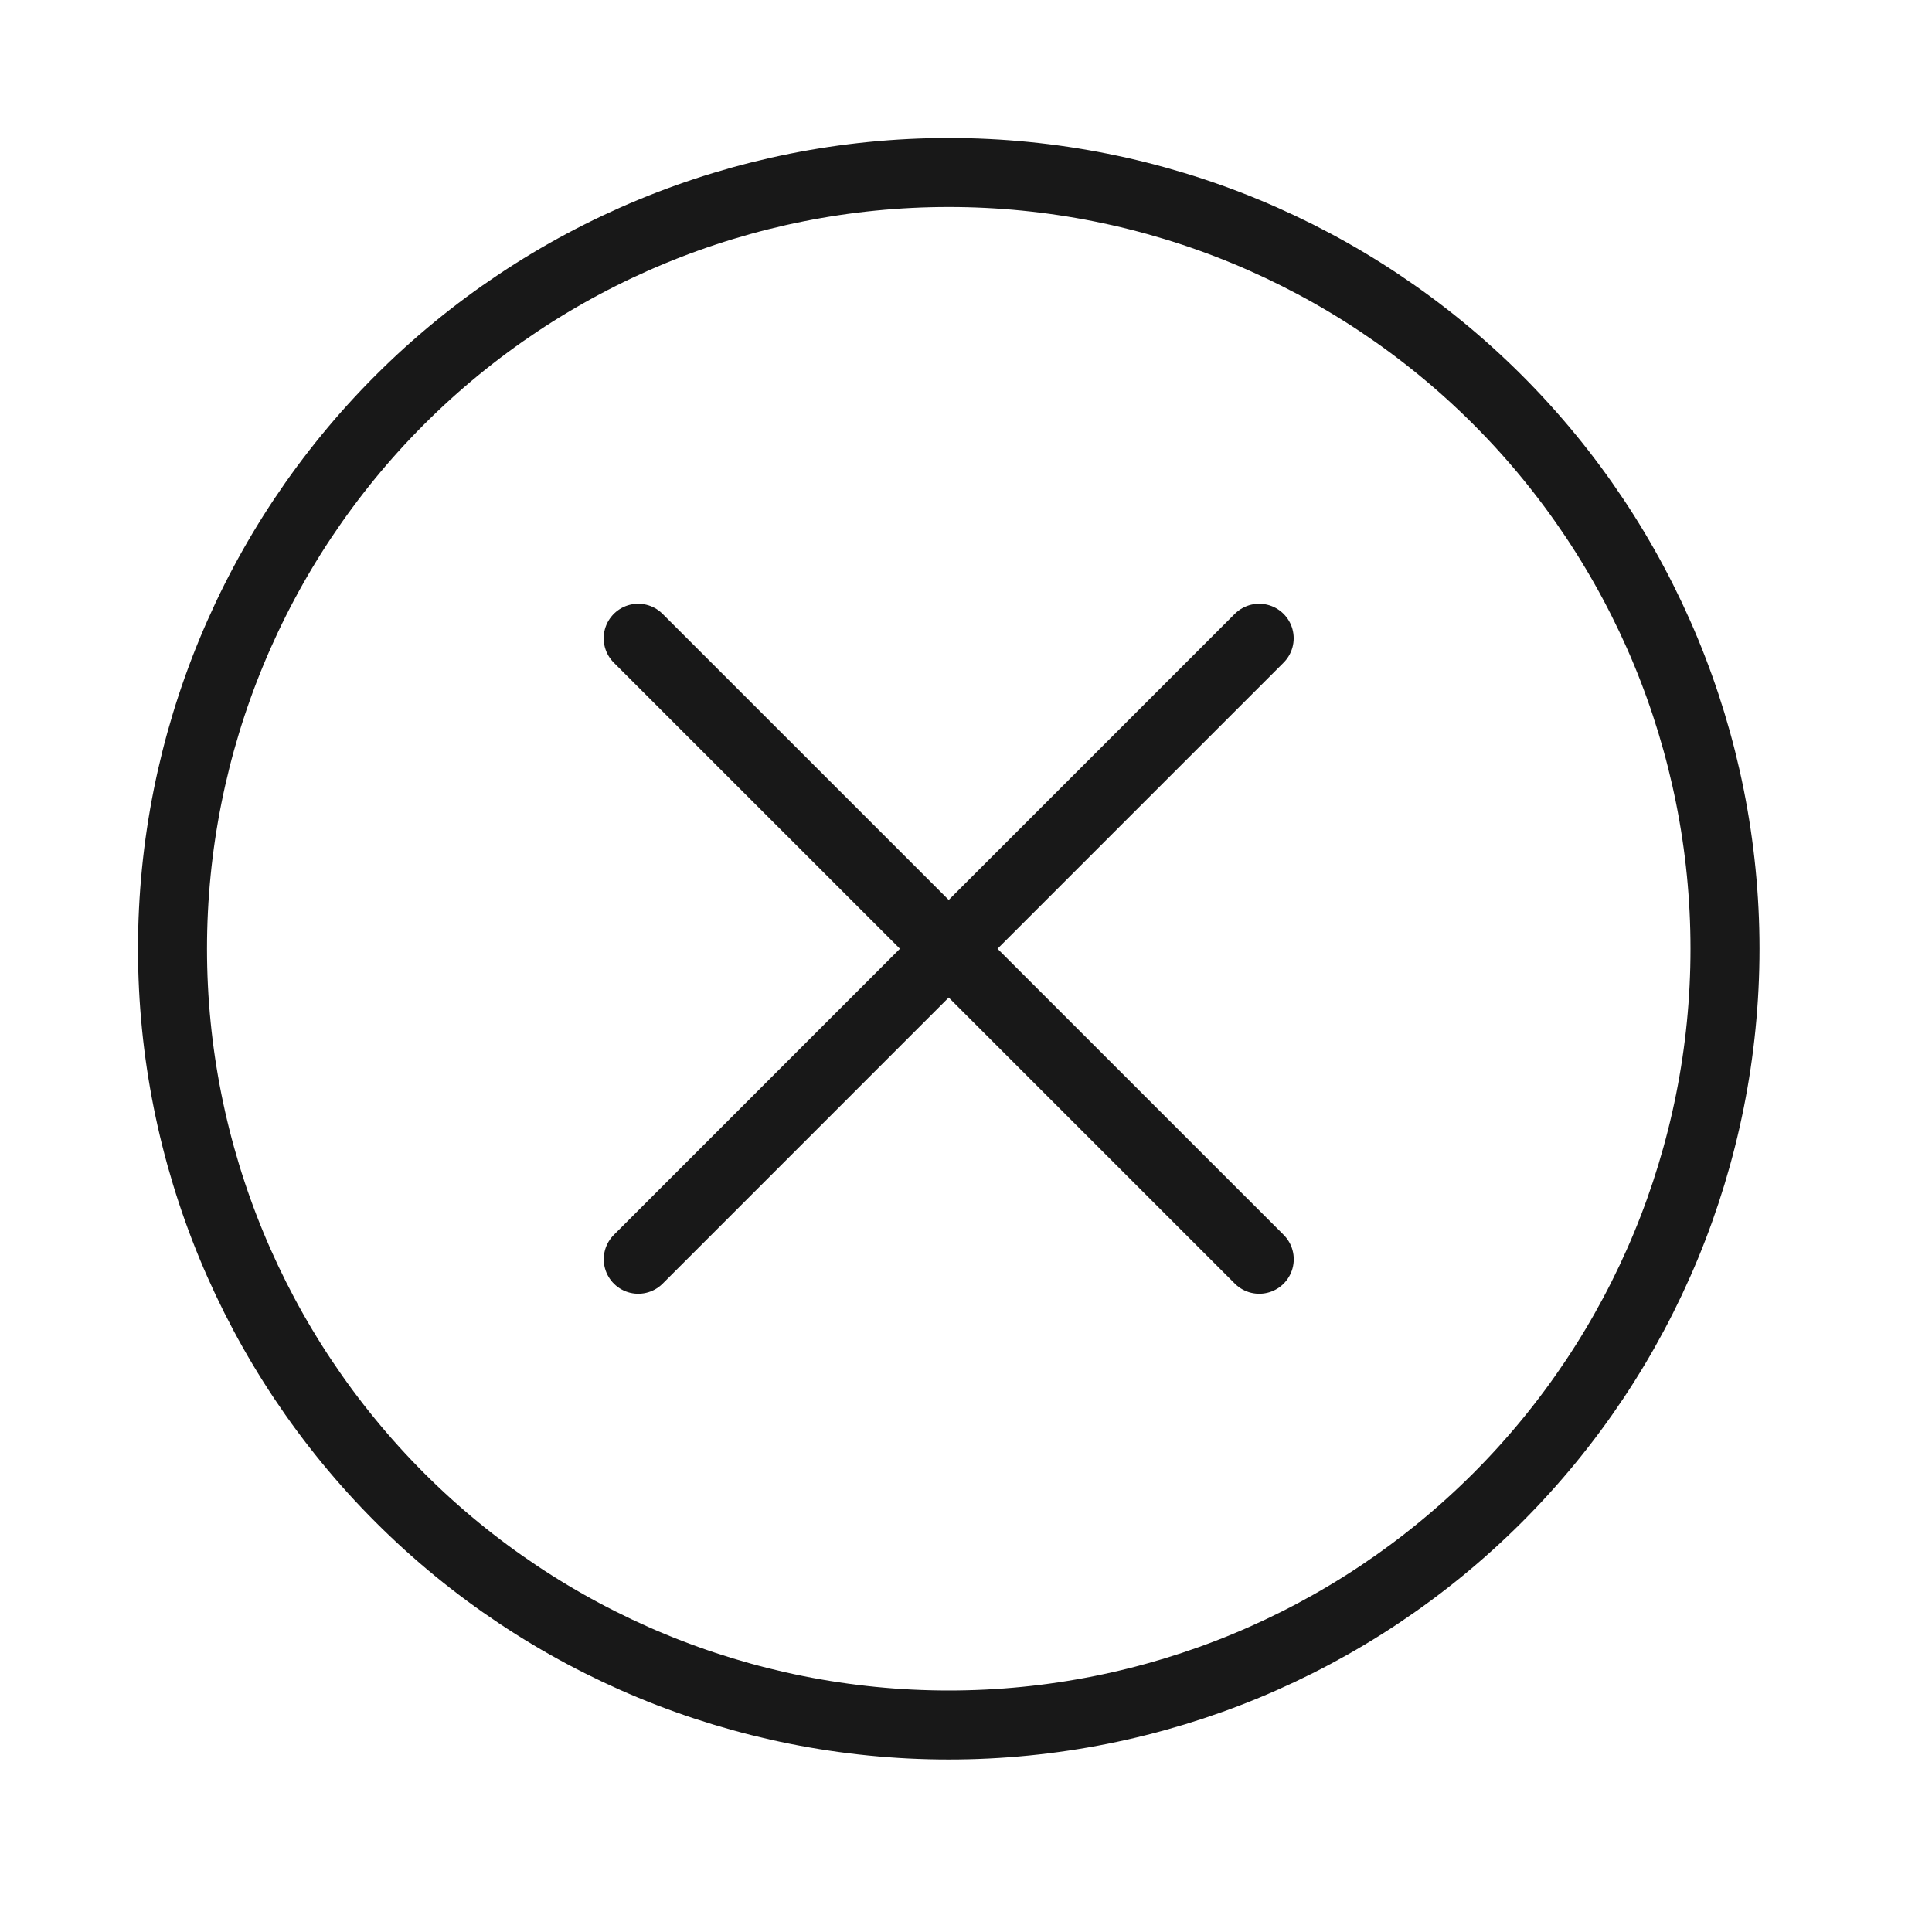
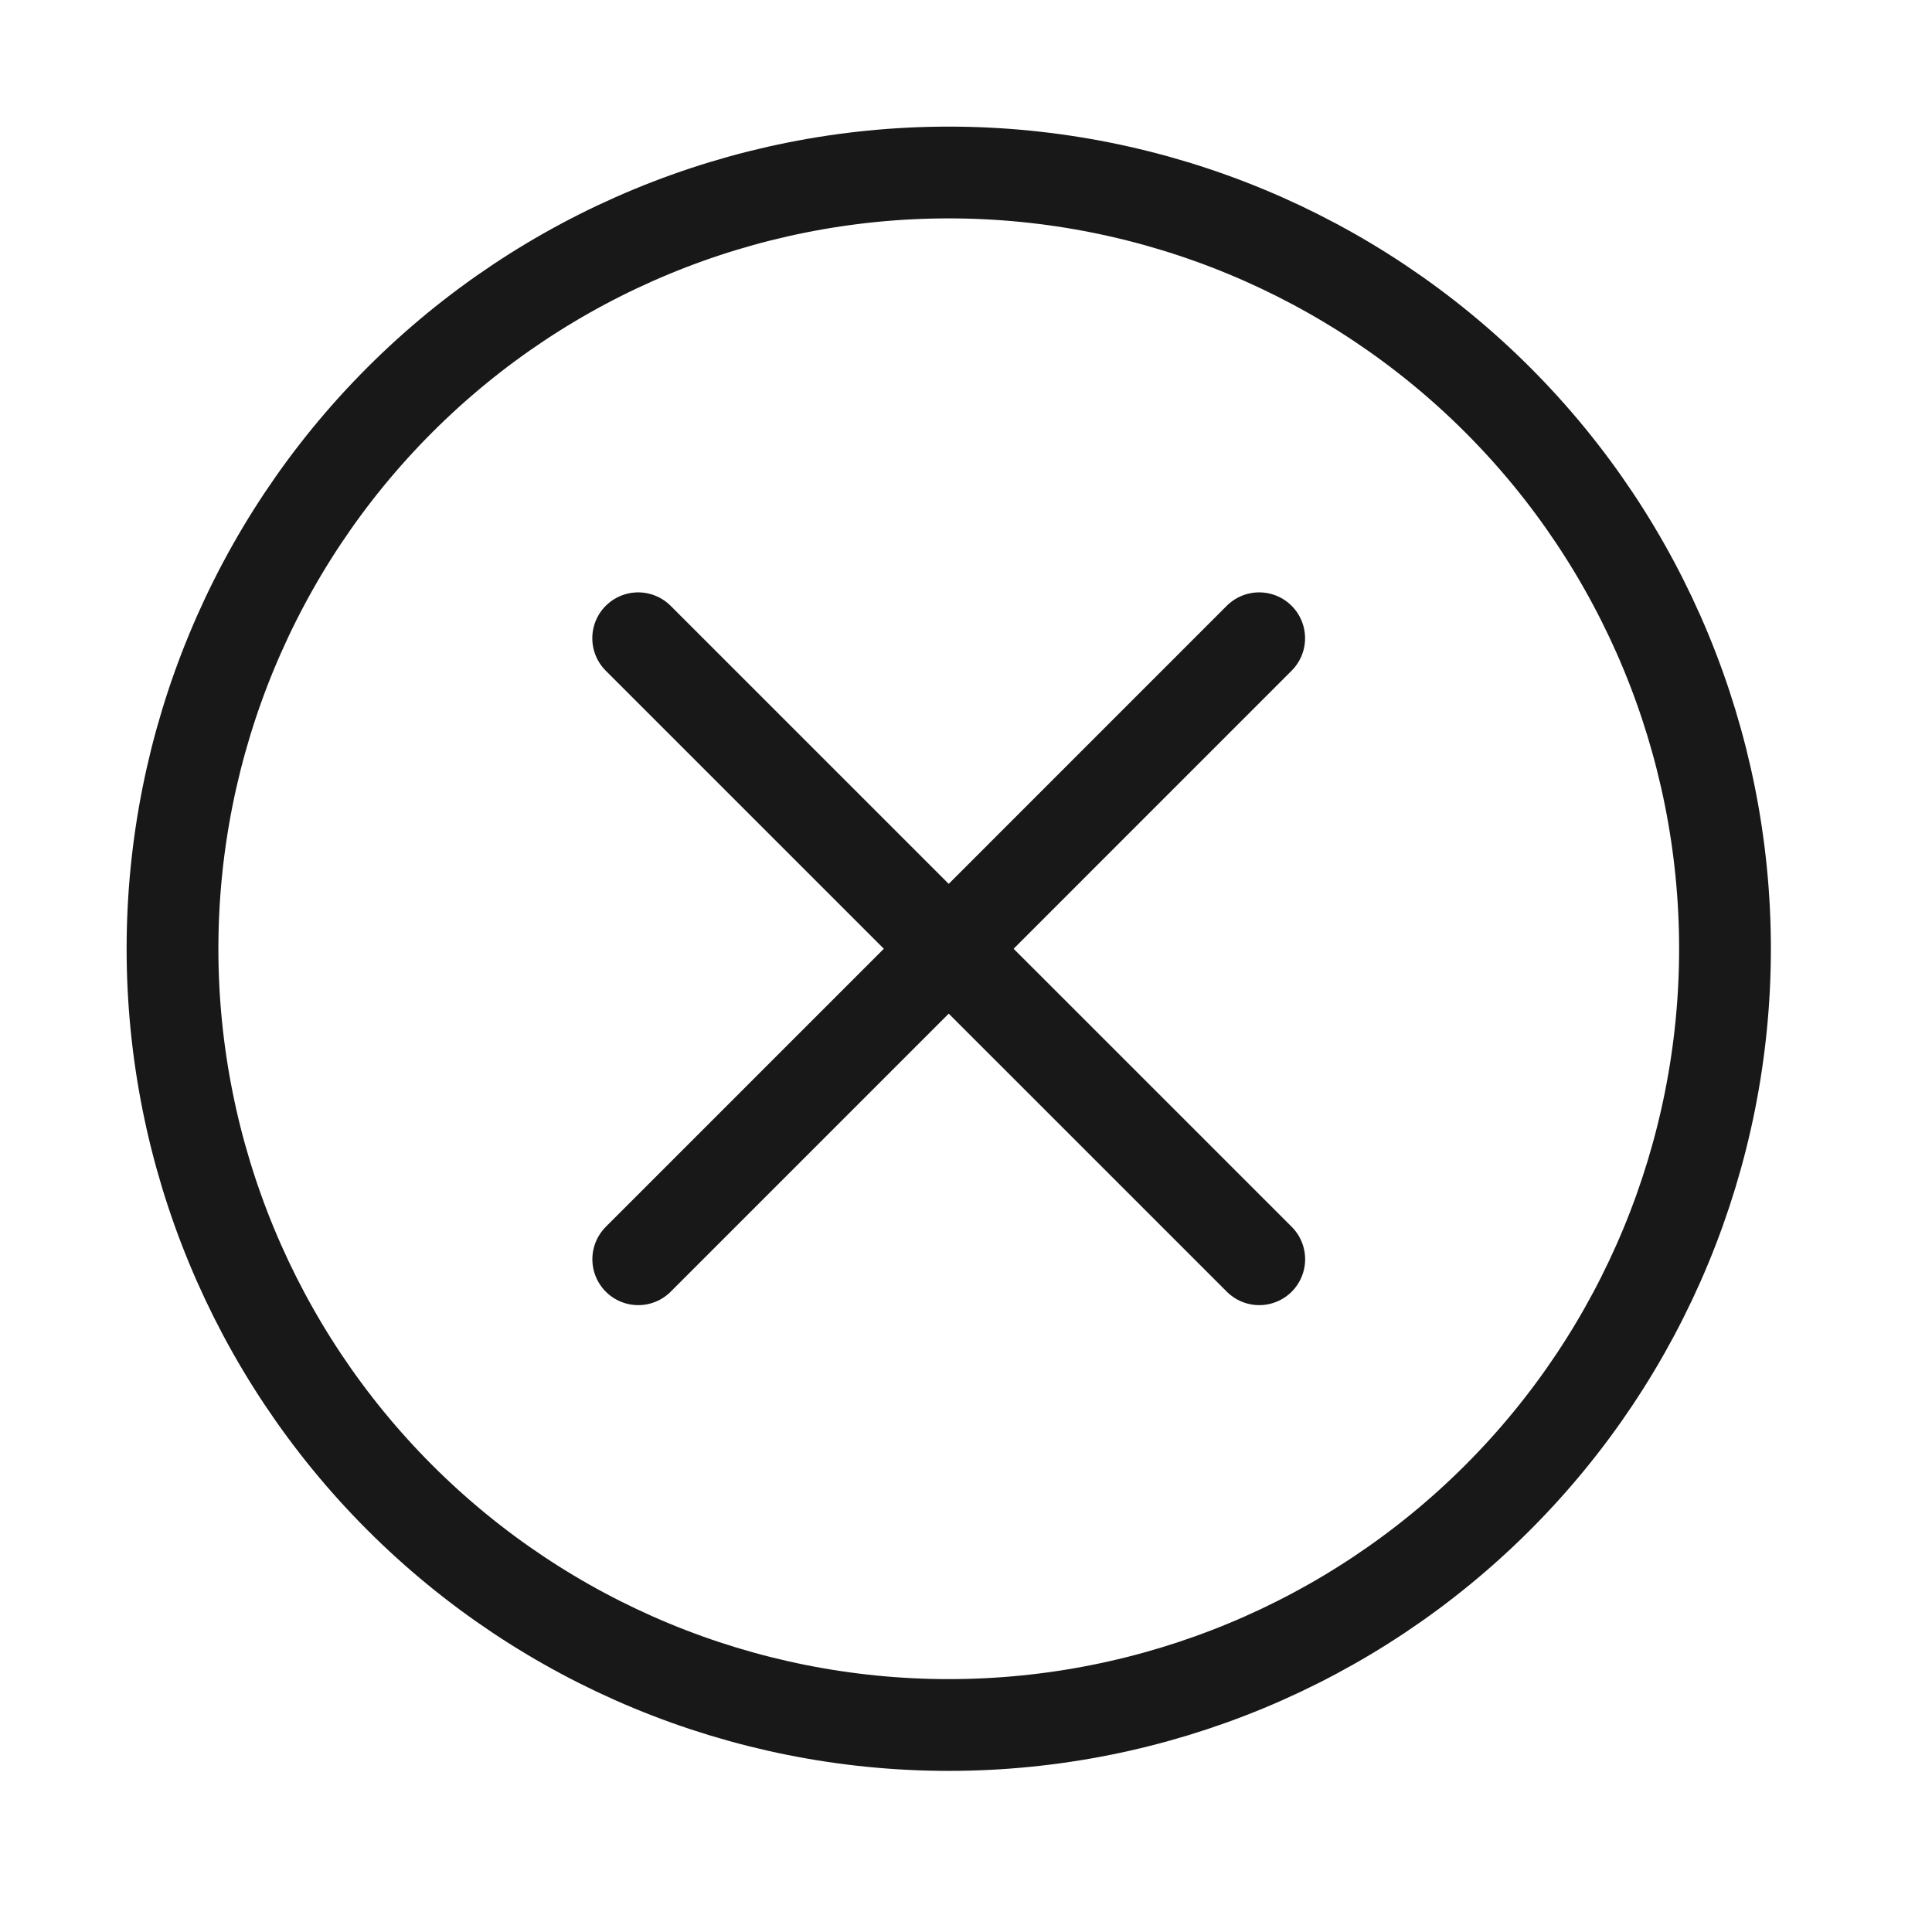
<svg xmlns="http://www.w3.org/2000/svg" width="56" height="56" viewBox="0 0 56 56" fill="none">
-   <path d="M5 27.5C5 33.467 7.371 39.19 11.59 43.41C15.81 47.63 21.533 50 27.5 50C33.467 50 39.19 47.63 43.41 43.41C47.63 39.19 50 33.467 50 27.5C50 21.533 47.63 15.81 43.41 11.59C39.19 7.371 33.467 5 27.5 5C21.533 5 15.81 7.371 11.59 11.59C7.371 15.81 5 21.533 5 27.5V27.5Z" stroke="#181818" stroke-width="2" stroke-linecap="round" stroke-linejoin="round" />
-   <path d="M18.5 36.5L36.498 18.5" stroke="#181818" stroke-width="2" stroke-linecap="round" stroke-linejoin="round" />
-   <path d="M36.5 36.5L18.498 18.5" stroke="#181818" stroke-width="2" stroke-linecap="round" stroke-linejoin="round" />
+   <path d="M5 27.5C5 33.467 7.371 39.19 11.59 43.41C15.81 47.63 21.533 50 27.5 50C33.467 50 39.19 47.63 43.41 43.41C47.63 39.19 50 33.467 50 27.5C50 21.533 47.63 15.81 43.41 11.59C39.19 7.371 33.467 5 27.5 5C21.533 5 15.81 7.371 11.59 11.59C7.371 15.81 5 21.533 5 27.5V27.5Z" stroke="#181818" stroke-width="2.66" stroke-linecap="round" stroke-linejoin="round" />
+   <path d="M18.5 36.5L36.498 18.5" stroke="#181818" stroke-width="2.66" stroke-linecap="round" stroke-linejoin="round" />
+   <path d="M36.5 36.5L18.498 18.5" stroke="#181818" stroke-width="2.66" stroke-linecap="round" stroke-linejoin="round" />
</svg>
